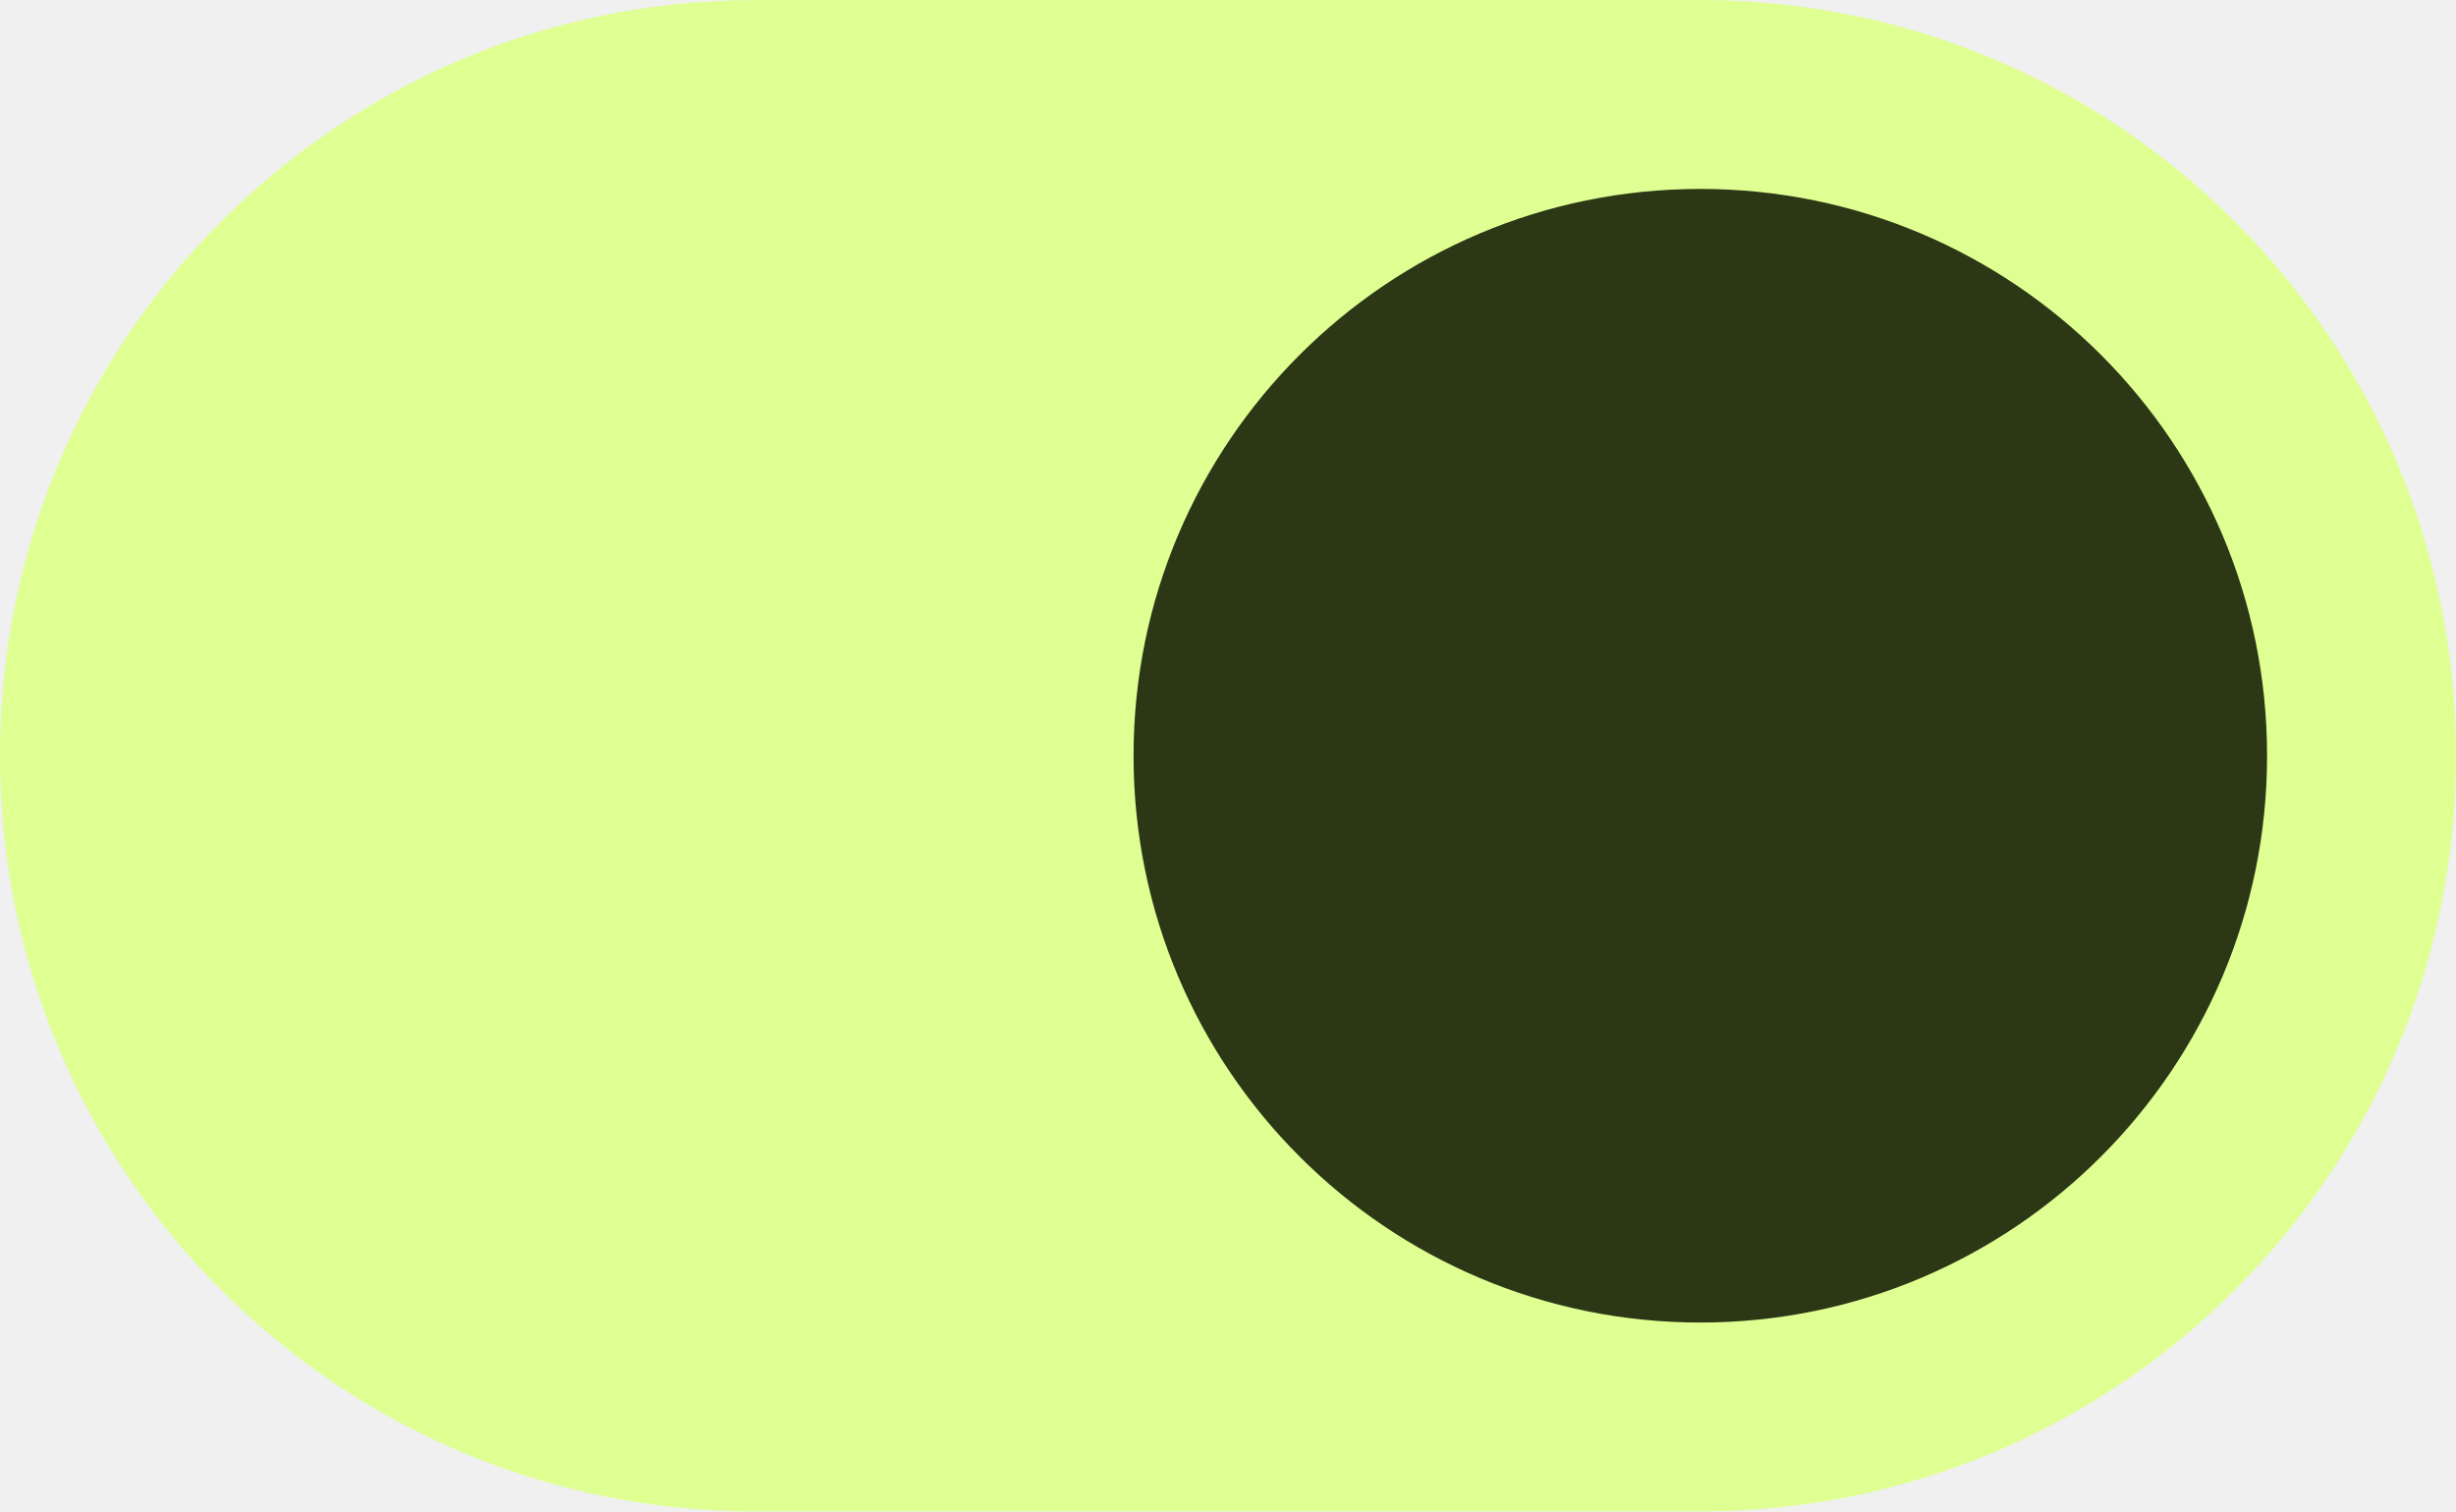
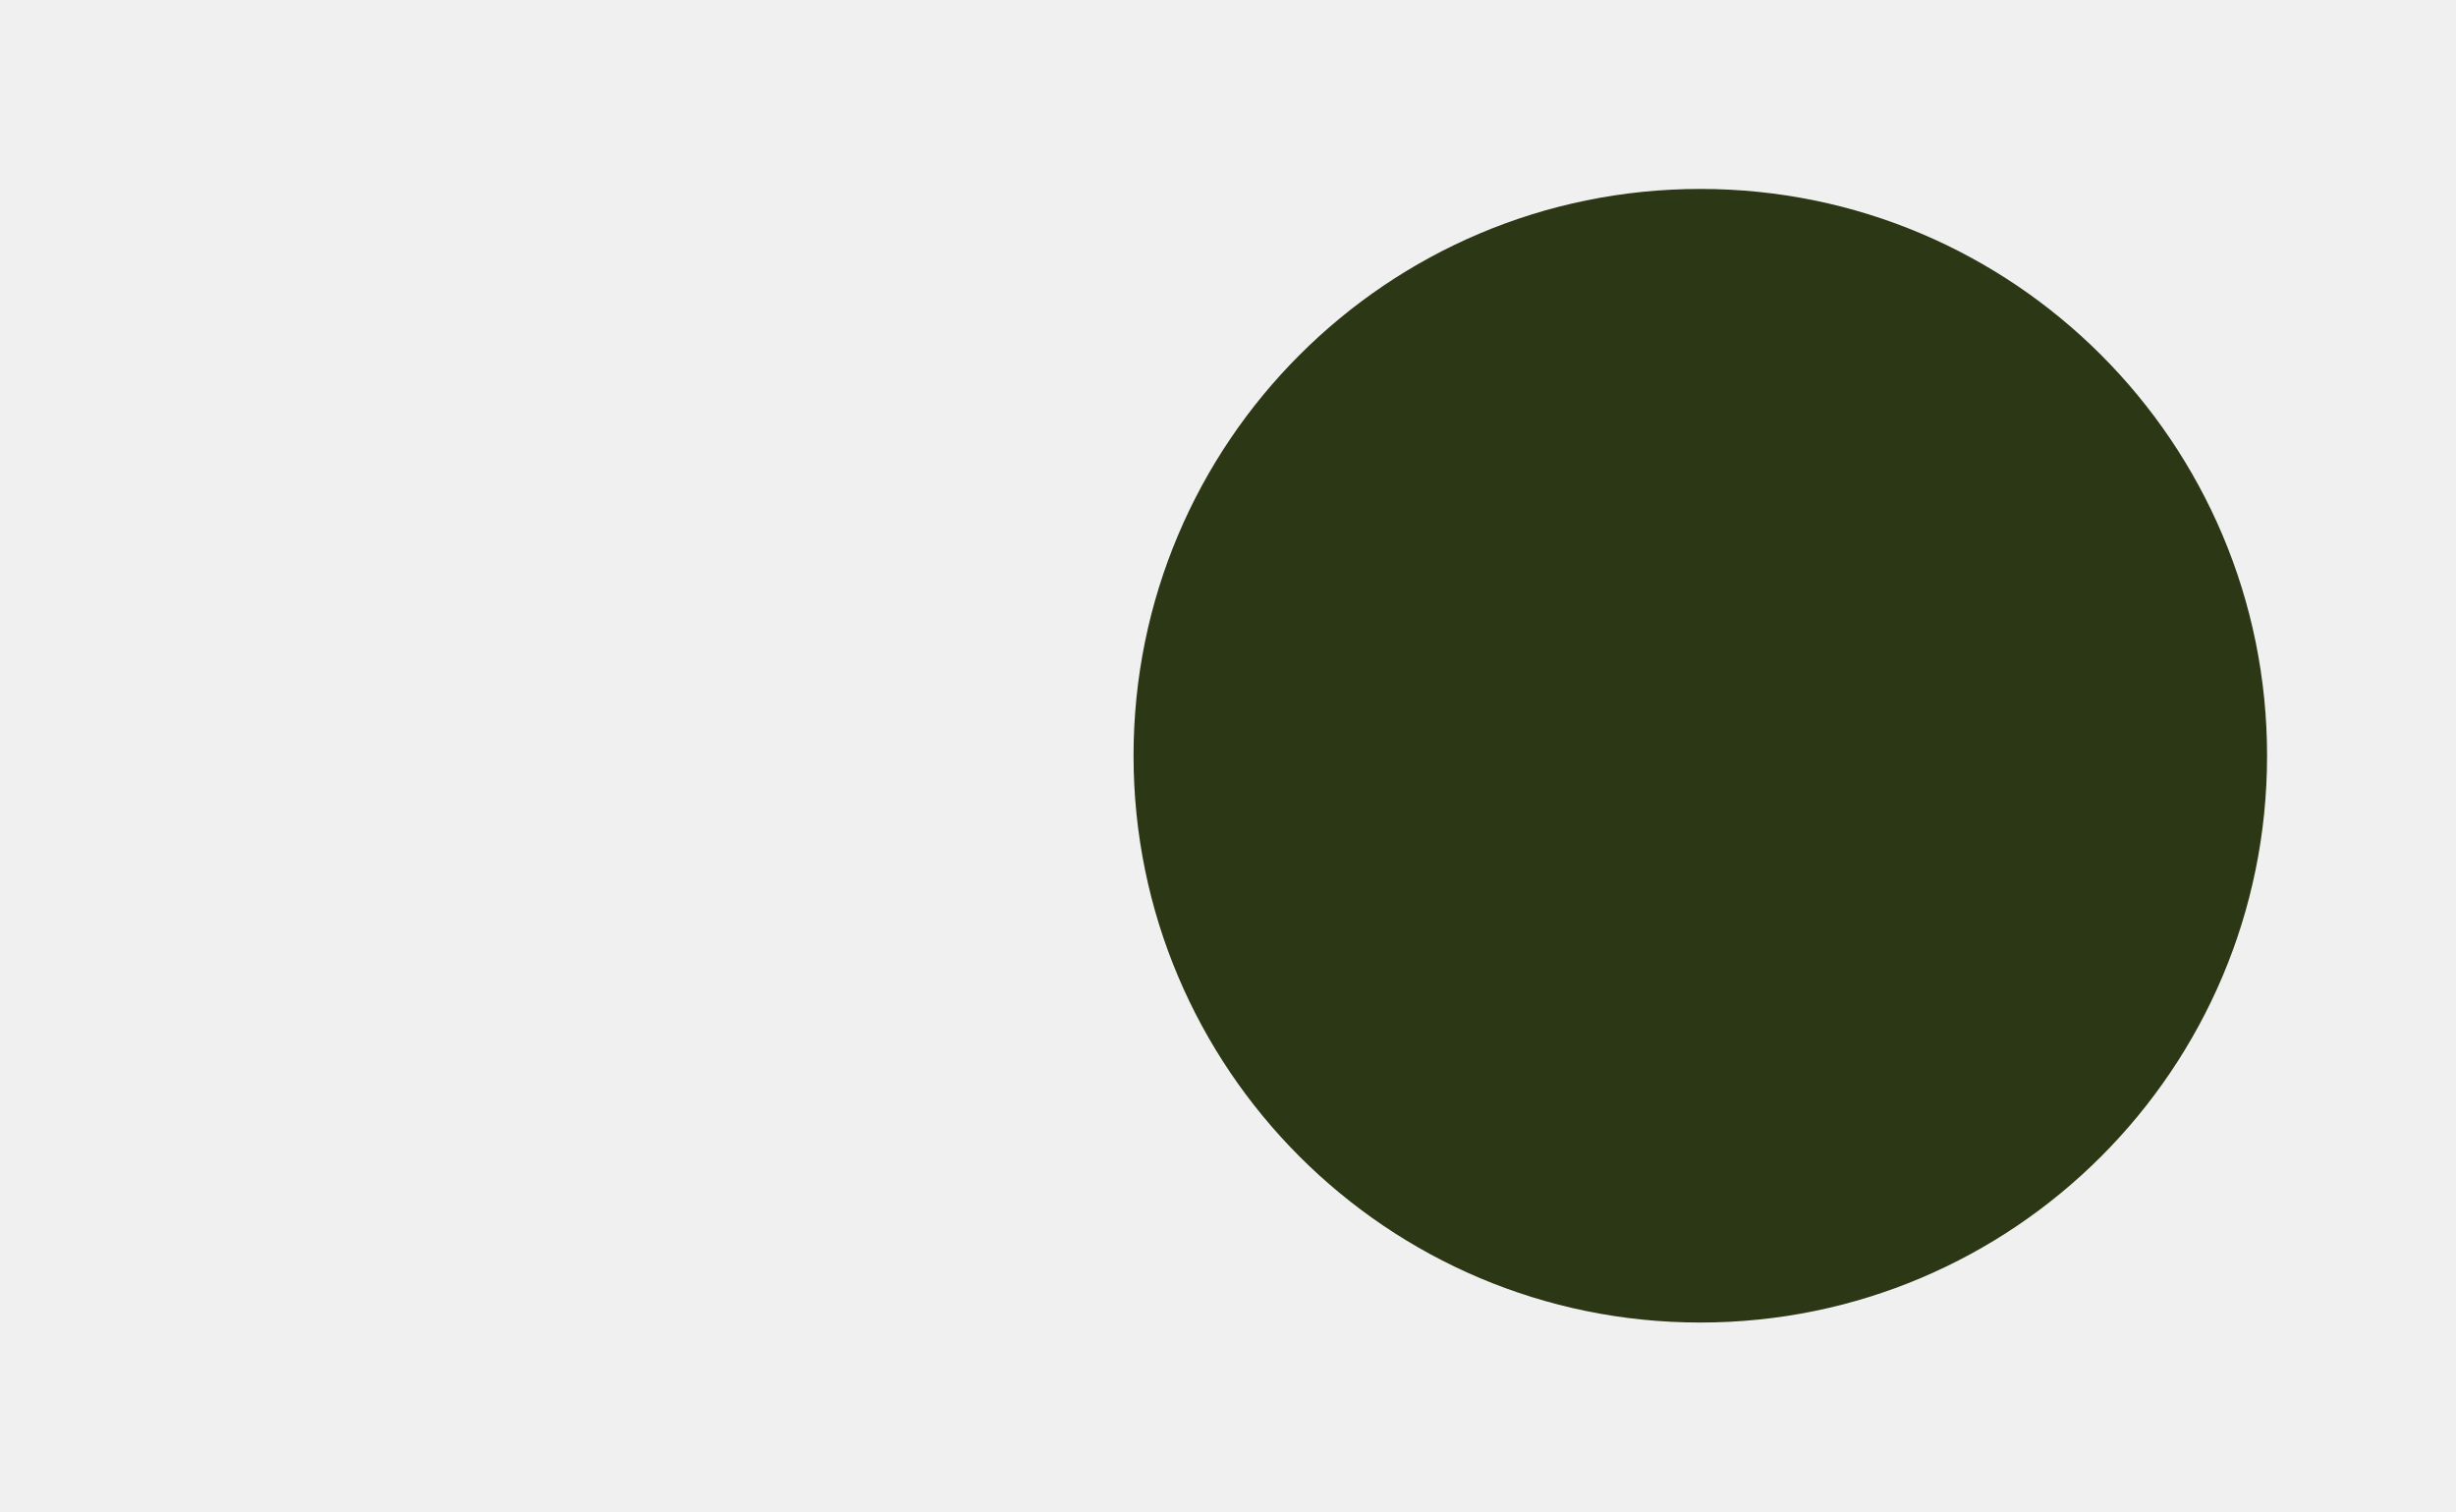
<svg xmlns="http://www.w3.org/2000/svg" width="52" height="32" viewBox="0 0 52 32" fill="none">
  <g clip-path="url(#clip0_54799_25500)">
-     <rect width="52" height="32" rx="16" fill="#DFFF93" />
    <g clip-path="url(#clip1_54799_25500)">
      <rect x="24" y="4" width="24" height="24" rx="12" fill="#2C3716" />
    </g>
  </g>
  <defs>
    <clipPath id="clip0_54799_25500">
      <rect width="52" height="32" fill="white" />
    </clipPath>
    <clipPath id="clip1_54799_25500">
      <rect width="32" height="32" fill="white" transform="translate(20)" />
    </clipPath>
  </defs>
</svg>
